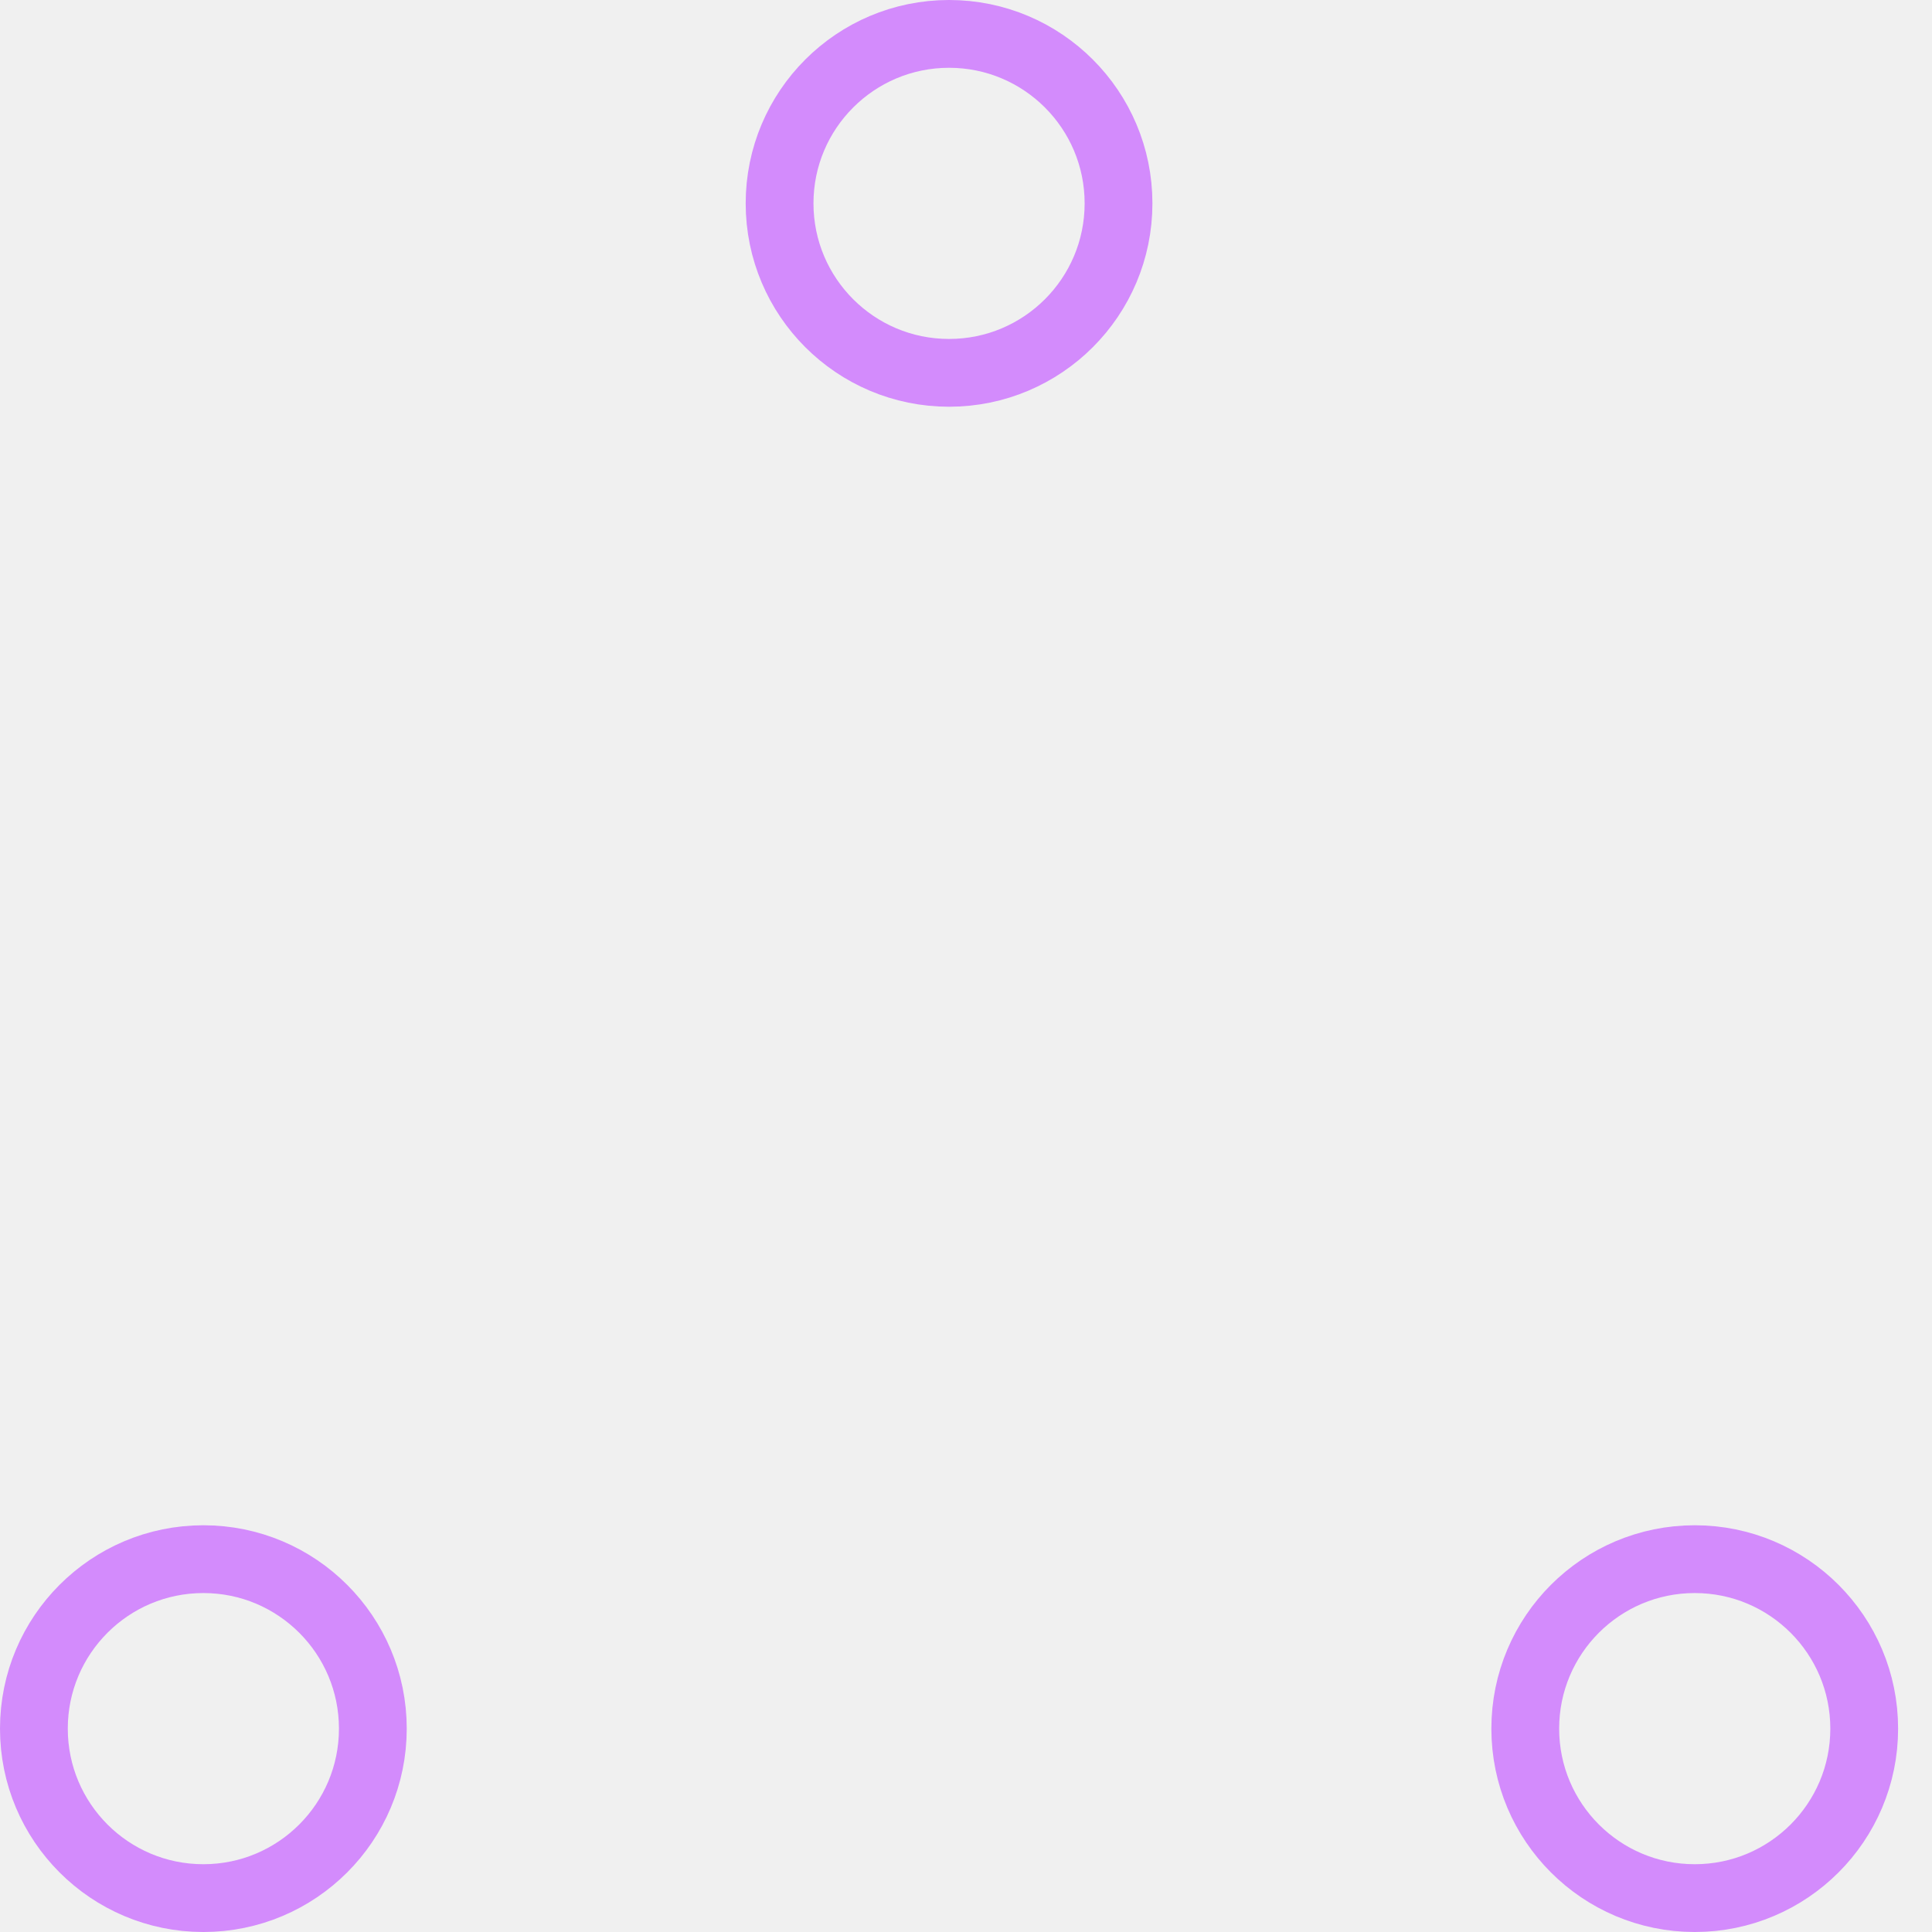
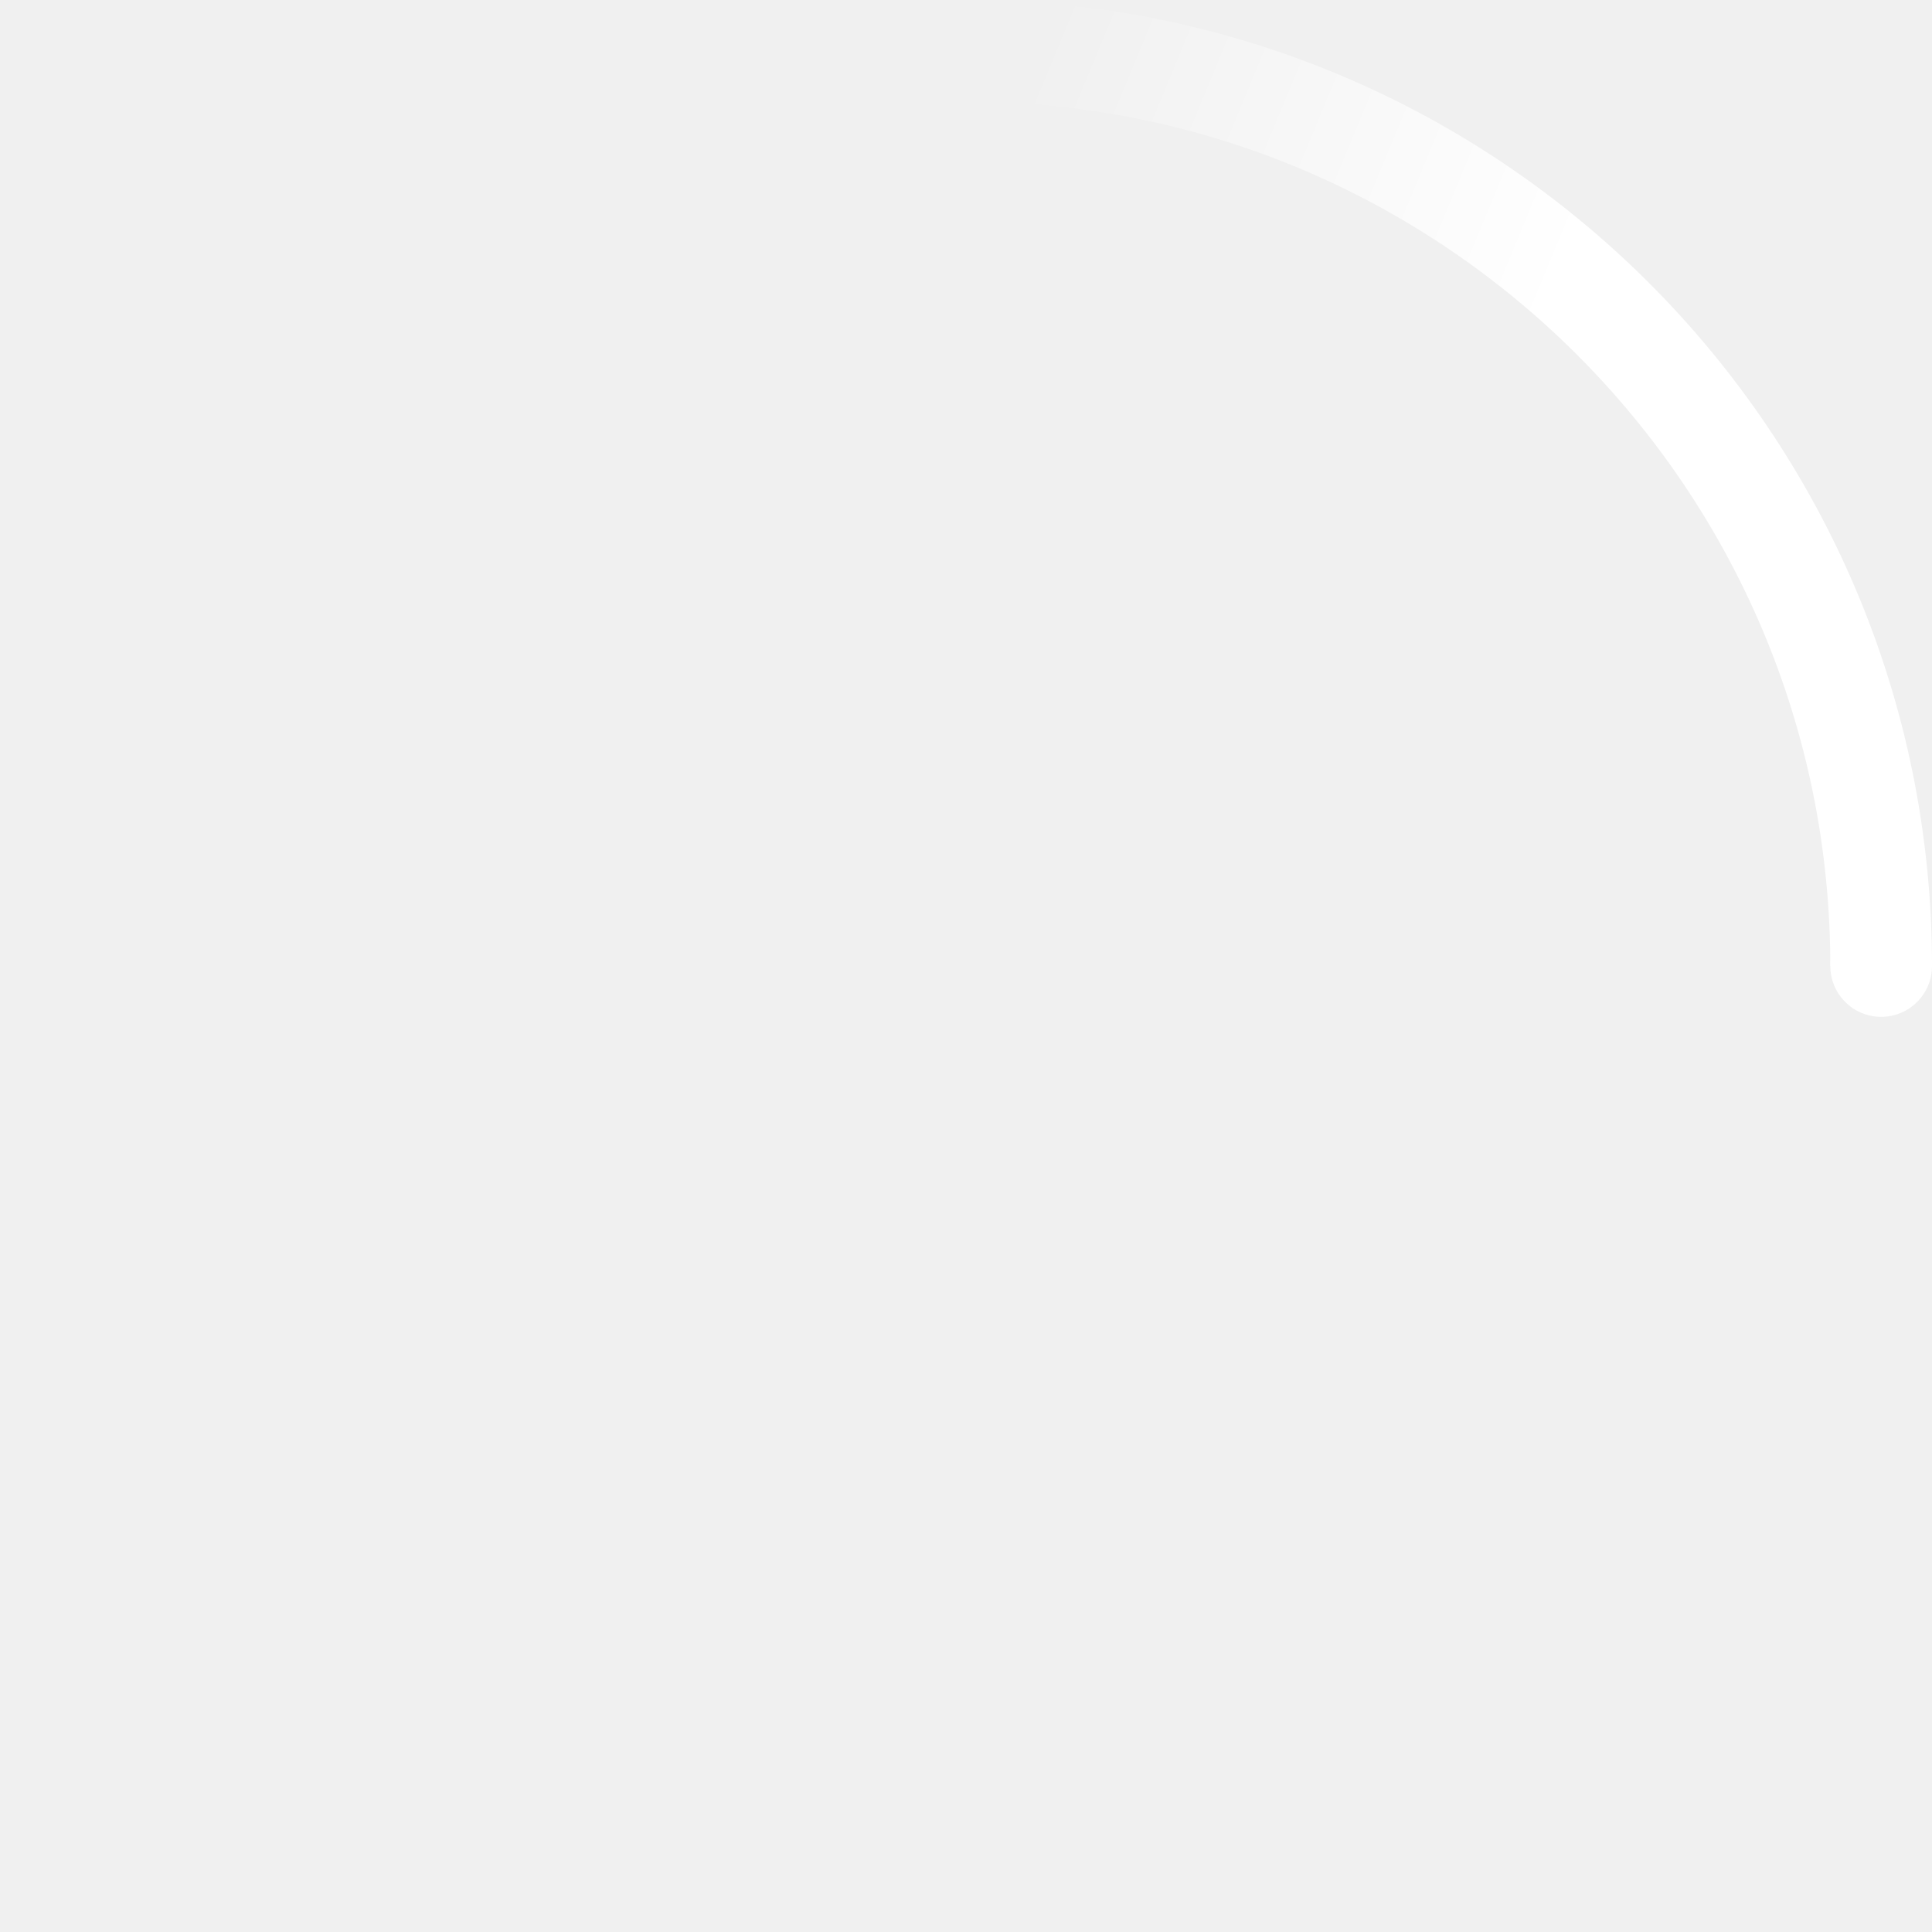
- <svg xmlns="http://www.w3.org/2000/svg" width="80" height="80" viewBox="0 0 57 57" stroke="#d38bfc">
+ <svg xmlns="http://www.w3.org/2000/svg" width="38" height="38" viewBox="0 0 38 38">
+   <defs>
+     <linearGradient x1="8.042%" y1="0%" x2="65.682%" y2="23.865%" id="a">
+       <stop stop-color="#fff" stop-opacity="0" offset="0%" />
+       <stop stop-color="#fff" stop-opacity=".631" offset="63.146%" />
+       <stop stop-color="#fff" offset="100%" />
+     </linearGradient>
+   </defs>
  <g fill="none" fill-rule="evenodd">
-     <g transform="translate(1 1)" stroke-width="2">
-       <circle cx="5" cy="50" r="5">
-         <animate attributeName="cy" begin="0s" dur="2.2s" values="50;5;50;50" calcMode="linear" repeatCount="indefinite" />
-         <animate attributeName="cx" begin="0s" dur="2.2s" values="5;27;49;5" calcMode="linear" repeatCount="indefinite" />
-       </circle>
-       <circle cx="27" cy="5" r="5">
-         <animate attributeName="cy" begin="0s" dur="2.2s" from="5" to="5" values="5;50;50;5" calcMode="linear" repeatCount="indefinite" />
-         <animate attributeName="cx" begin="0s" dur="2.2s" from="27" to="27" values="27;49;5;27" calcMode="linear" repeatCount="indefinite" />
-       </circle>
-       <circle cx="49" cy="50" r="5">
-         <animate attributeName="cy" begin="0s" dur="2.2s" values="50;50;5;50" calcMode="linear" repeatCount="indefinite" />
-         <animate attributeName="cx" from="49" to="49" begin="0s" dur="2.2s" values="49;5;27;49" calcMode="linear" repeatCount="indefinite" />
+     <g transform="translate(1 1)">
+       <path d="M36 18c0-9.94-8.06-18-18-18" id="Oval-2" stroke="url(#a)" stroke-width="2">
+         <animateTransform attributeName="transform" type="rotate" from="0 18 18" to="360 18 18" dur="0.9s" repeatCount="indefinite" />
+       </path>
+       <circle fill="#fff" cx="36" cy="18" r="1">
+         <animateTransform attributeName="transform" type="rotate" from="0 18 18" to="360 18 18" dur="0.9s" repeatCount="indefinite" />
      </circle>
    </g>
  </g>
</svg>
